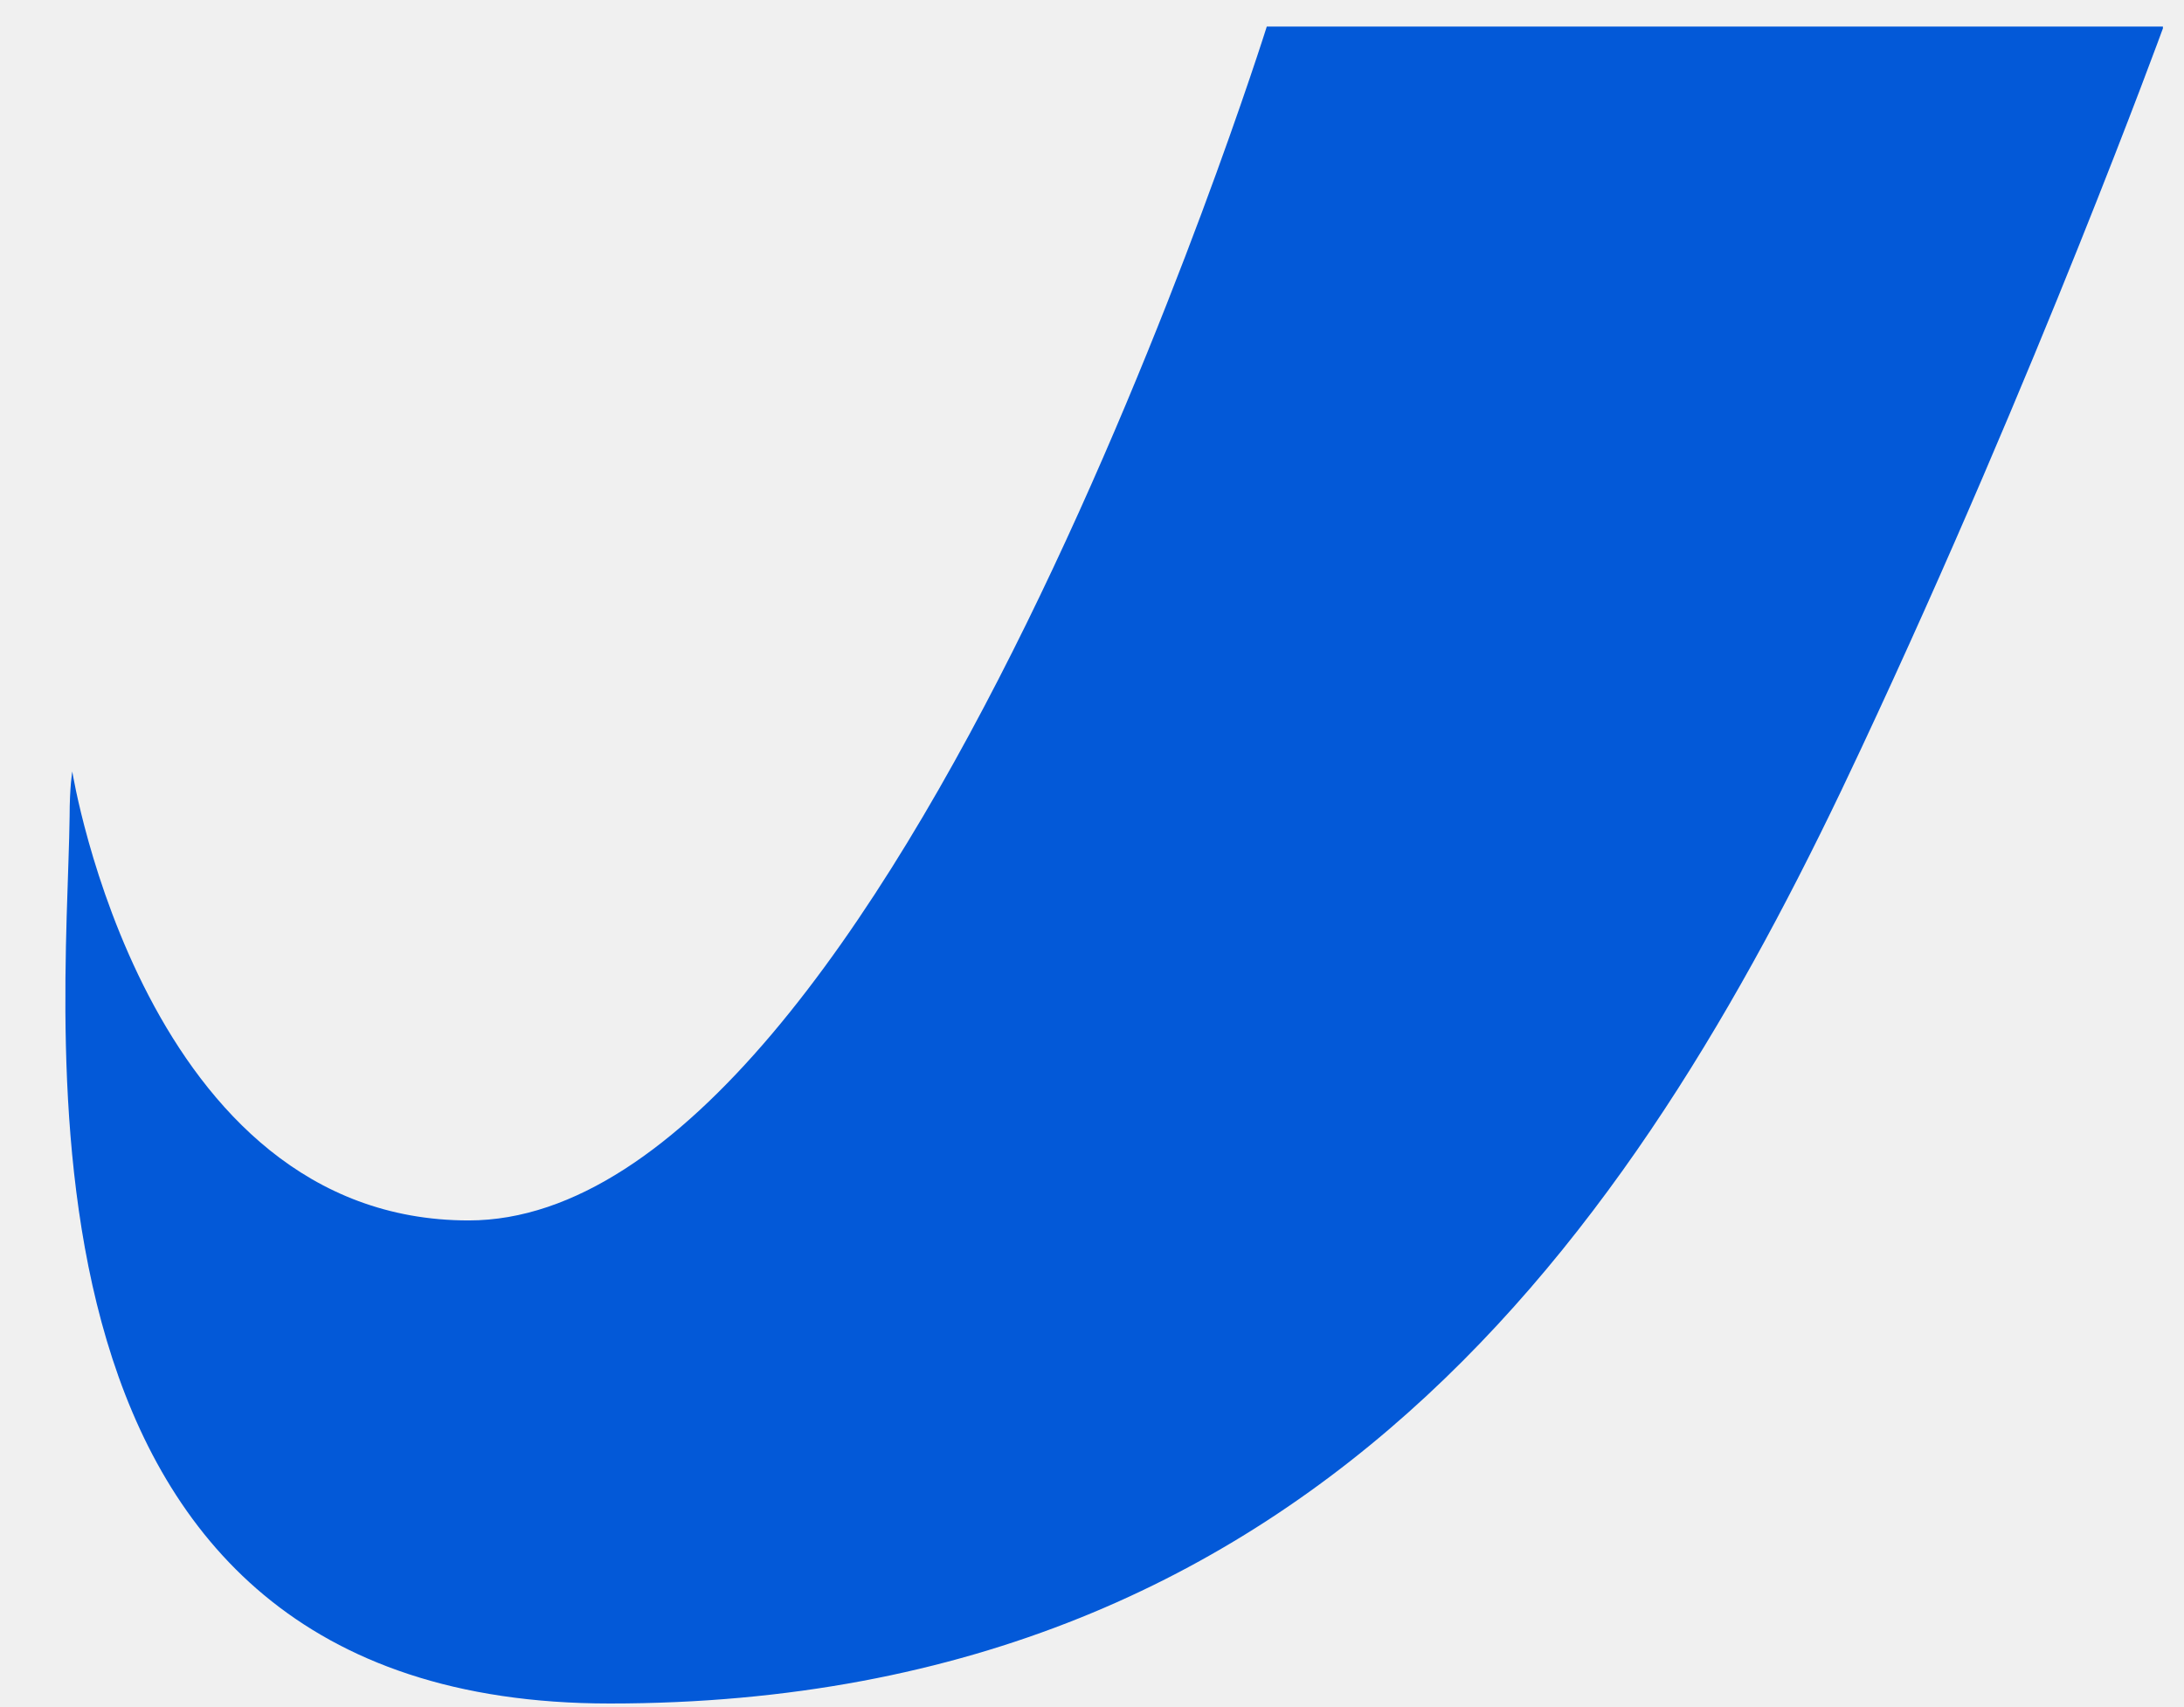
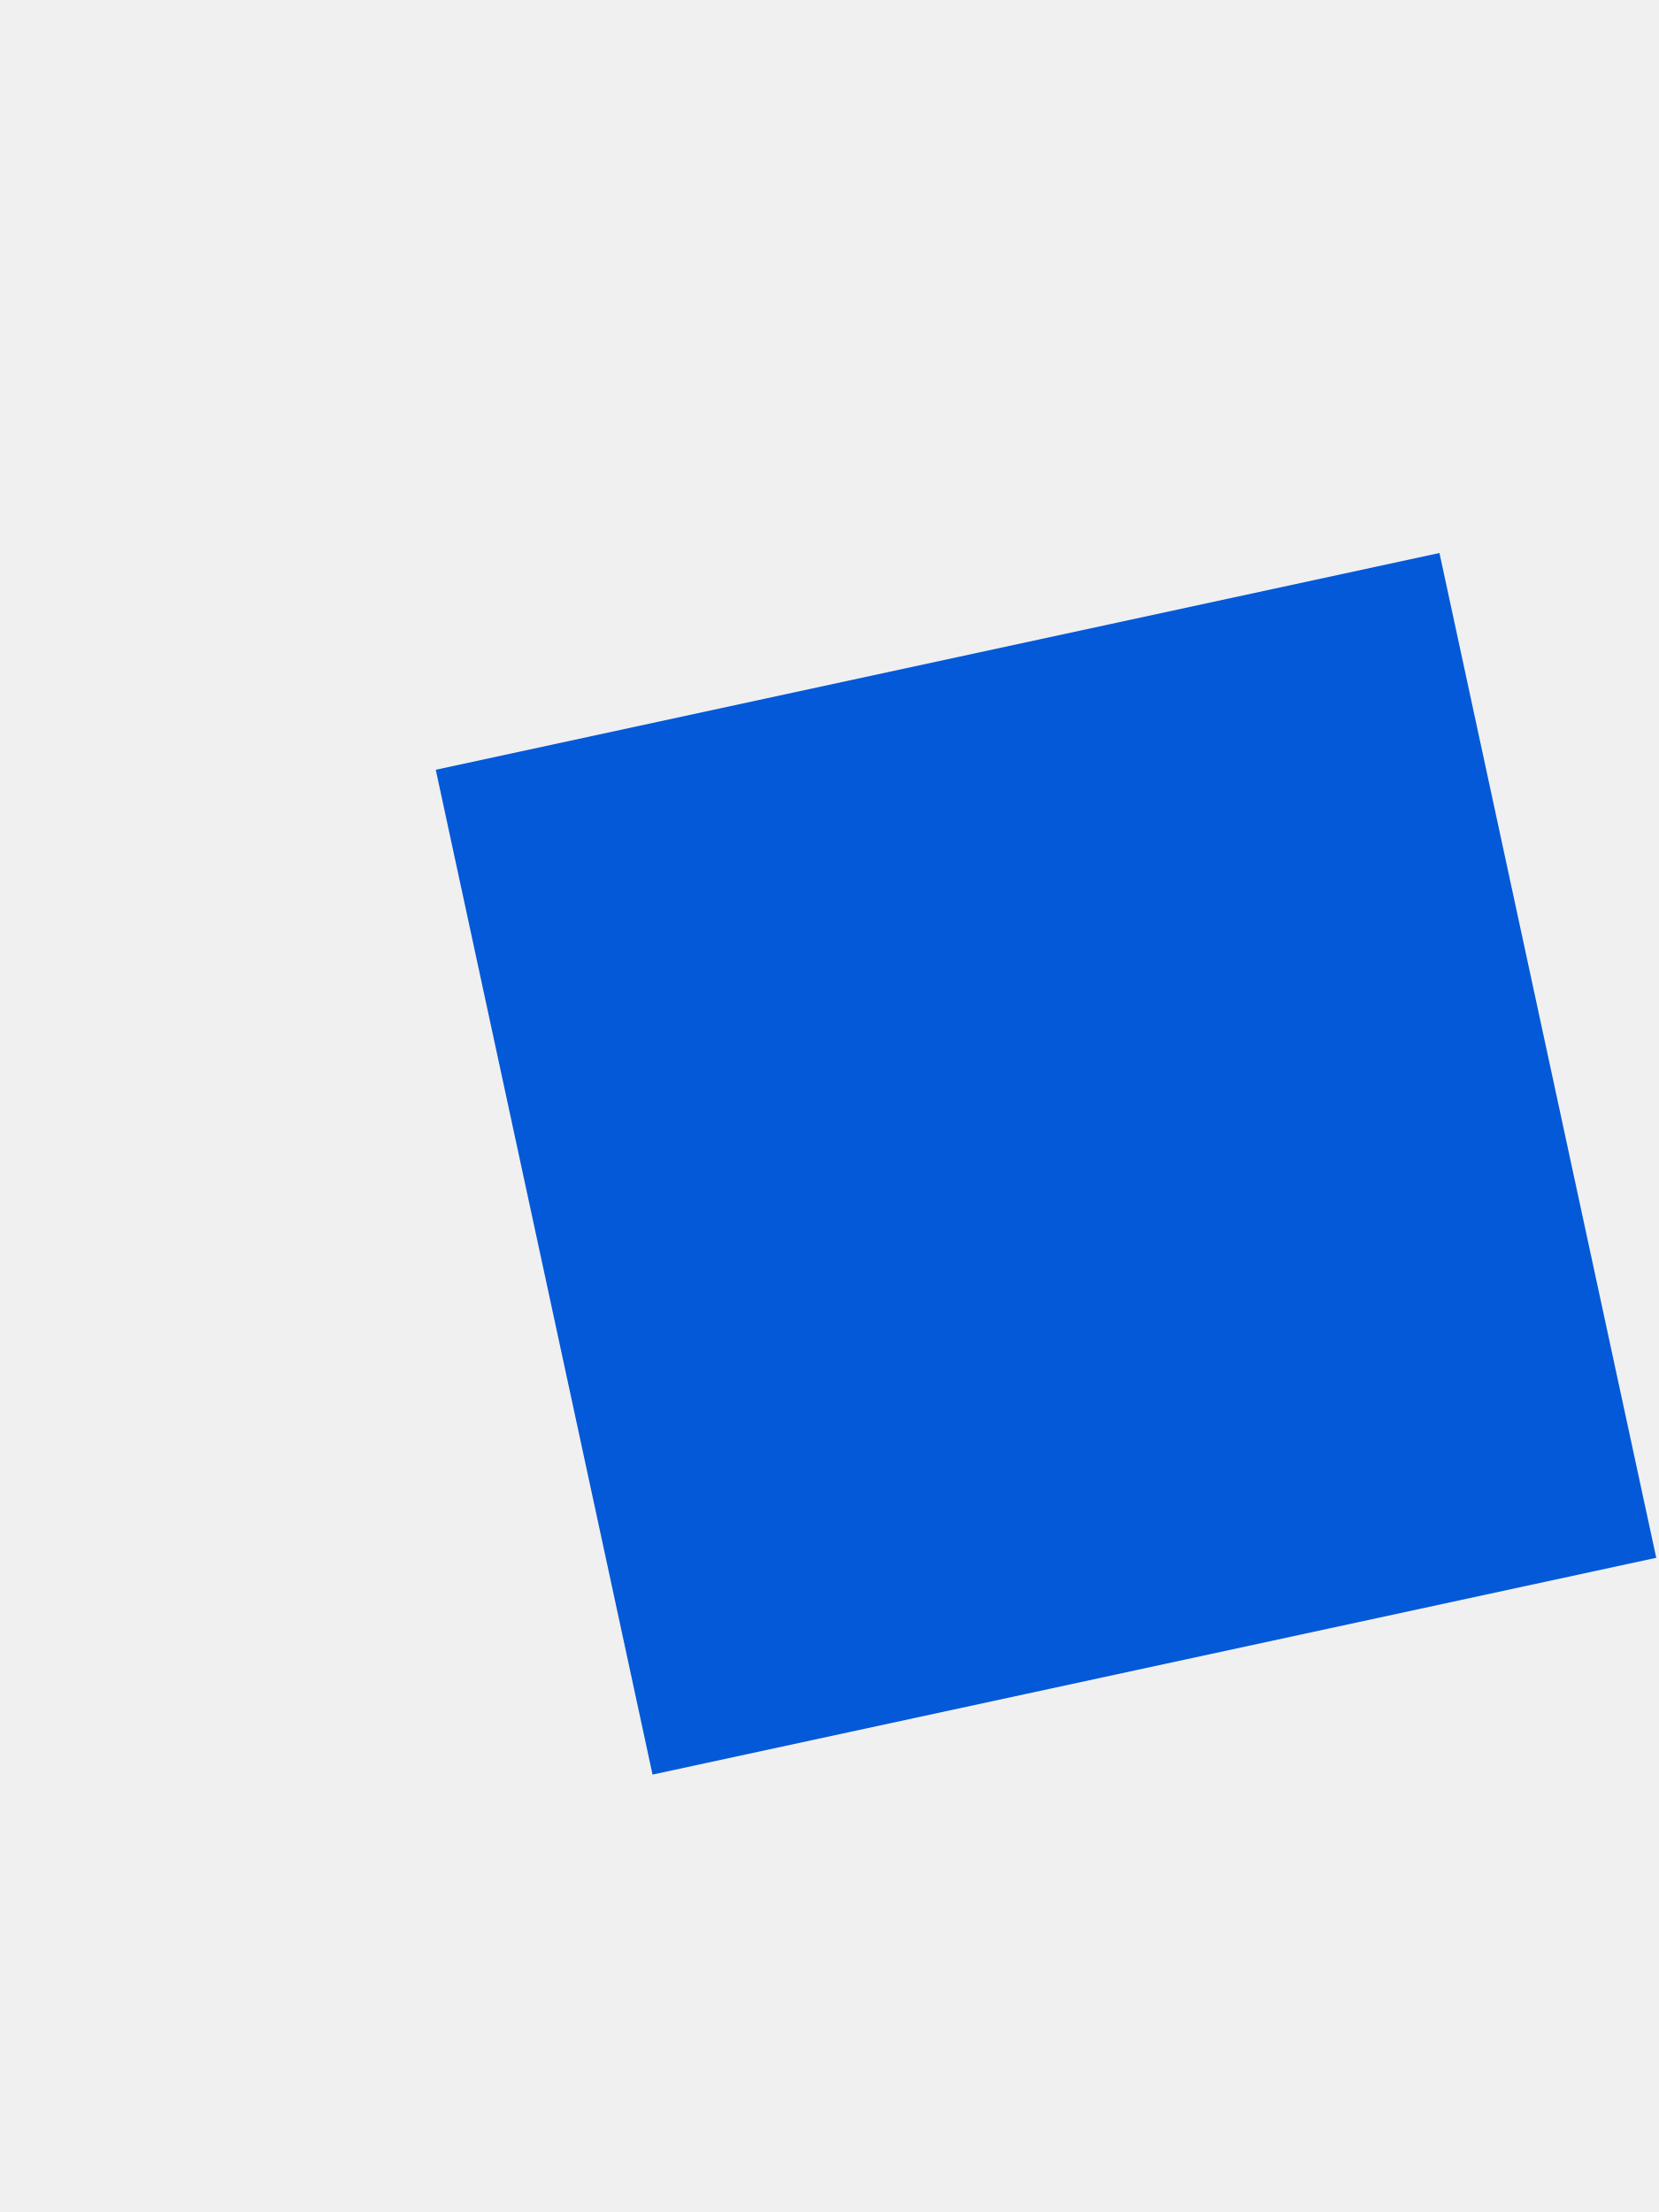
- <svg xmlns="http://www.w3.org/2000/svg" version="1.1" width="32px" height="25px">
+ <svg xmlns="http://www.w3.org/2000/svg" version="1.1" width="3px" height="4px">
  <defs>
    <pattern id="BGPattern" patternUnits="userSpaceOnUse" alignment="0 0" imageRepeat="None" />
-     <mask fill="white" id="Clip1751">
-       <path d="M 31.691 0.389  L 31.691 0.416  C 31.691 0.416  29.861 5.438  27.267 10.974  C 24.172 17.605  19.496 24.96  8.934 24.96  C -0.126 24.96  0.98 15.113  1.02 11.963  C 1.02 11.528  1.059 11.304  1.059 11.304  C 1.059 11.304  2.113 17.882  6.867 17.882  C 13.07 17.882  18.561 0.389  18.561 0.389  L 31.691 0.389  Z " fill-rule="evenodd" />
+     <mask fill="white" id="Clip1674">
+       <path d="M 2.995 2.817  L 2.603 1  L 0.788 1.392  L 1.18 3.209  L 2.995 2.817  Z " fill-rule="evenodd" />
    </mask>
  </defs>
-   <g transform="matrix(1 0 0 1 -21 -11 )">
-     <path d="M 31.691 0.389  L 31.691 0.416  C 31.691 0.416  29.861 5.438  27.267 10.974  C 24.172 17.605  19.496 24.96  8.934 24.96  C -0.126 24.96  0.98 15.113  1.02 11.963  C 1.02 11.528  1.059 11.304  1.059 11.304  C 1.059 11.304  2.113 17.882  6.867 17.882  C 13.07 17.882  18.561 0.389  18.561 0.389  L 31.691 0.389  Z " fill-rule="nonzero" fill="rgba(3, 89, 216, 1)" stroke="none" transform="matrix(1 0 0 1 21 11 )" class="fill" />
-     <path d="M 31.691 0.389  L 31.691 0.416  C 31.691 0.416  29.861 5.438  27.267 10.974  C 24.172 17.605  19.496 24.96  8.934 24.96  C -0.126 24.96  0.98 15.113  1.02 11.963  C 1.02 11.528  1.059 11.304  1.059 11.304  C 1.059 11.304  2.113 17.882  6.867 17.882  C 13.07 17.882  18.561 0.389  18.561 0.389  L 31.691 0.389  Z " stroke-width="0" stroke-dasharray="0" stroke="rgba(255, 255, 255, 0)" fill="none" transform="matrix(1 0 0 1 21 11 )" class="stroke" mask="url(#Clip1751)" />
+   <g transform="matrix(1 0 0 1 -24 -23 )">
+     <path d="M 2.995 2.817  L 2.603 1  L 0.788 1.392  L 1.18 3.209  L 2.995 2.817  Z " fill-rule="nonzero" fill="rgba(3, 89, 216, 1)" stroke="none" transform="matrix(1 0 0 1 24 23 )" class="fill" />
+     <path d="M 2.995 2.817  L 2.603 1  L 0.788 1.392  L 1.18 3.209  L 2.995 2.817  Z " stroke-width="0" stroke-dasharray="0" stroke="rgba(255, 255, 255, 0)" fill="none" transform="matrix(1 0 0 1 24 23 )" class="stroke" mask="url(#Clip1674)" />
  </g>
</svg>
